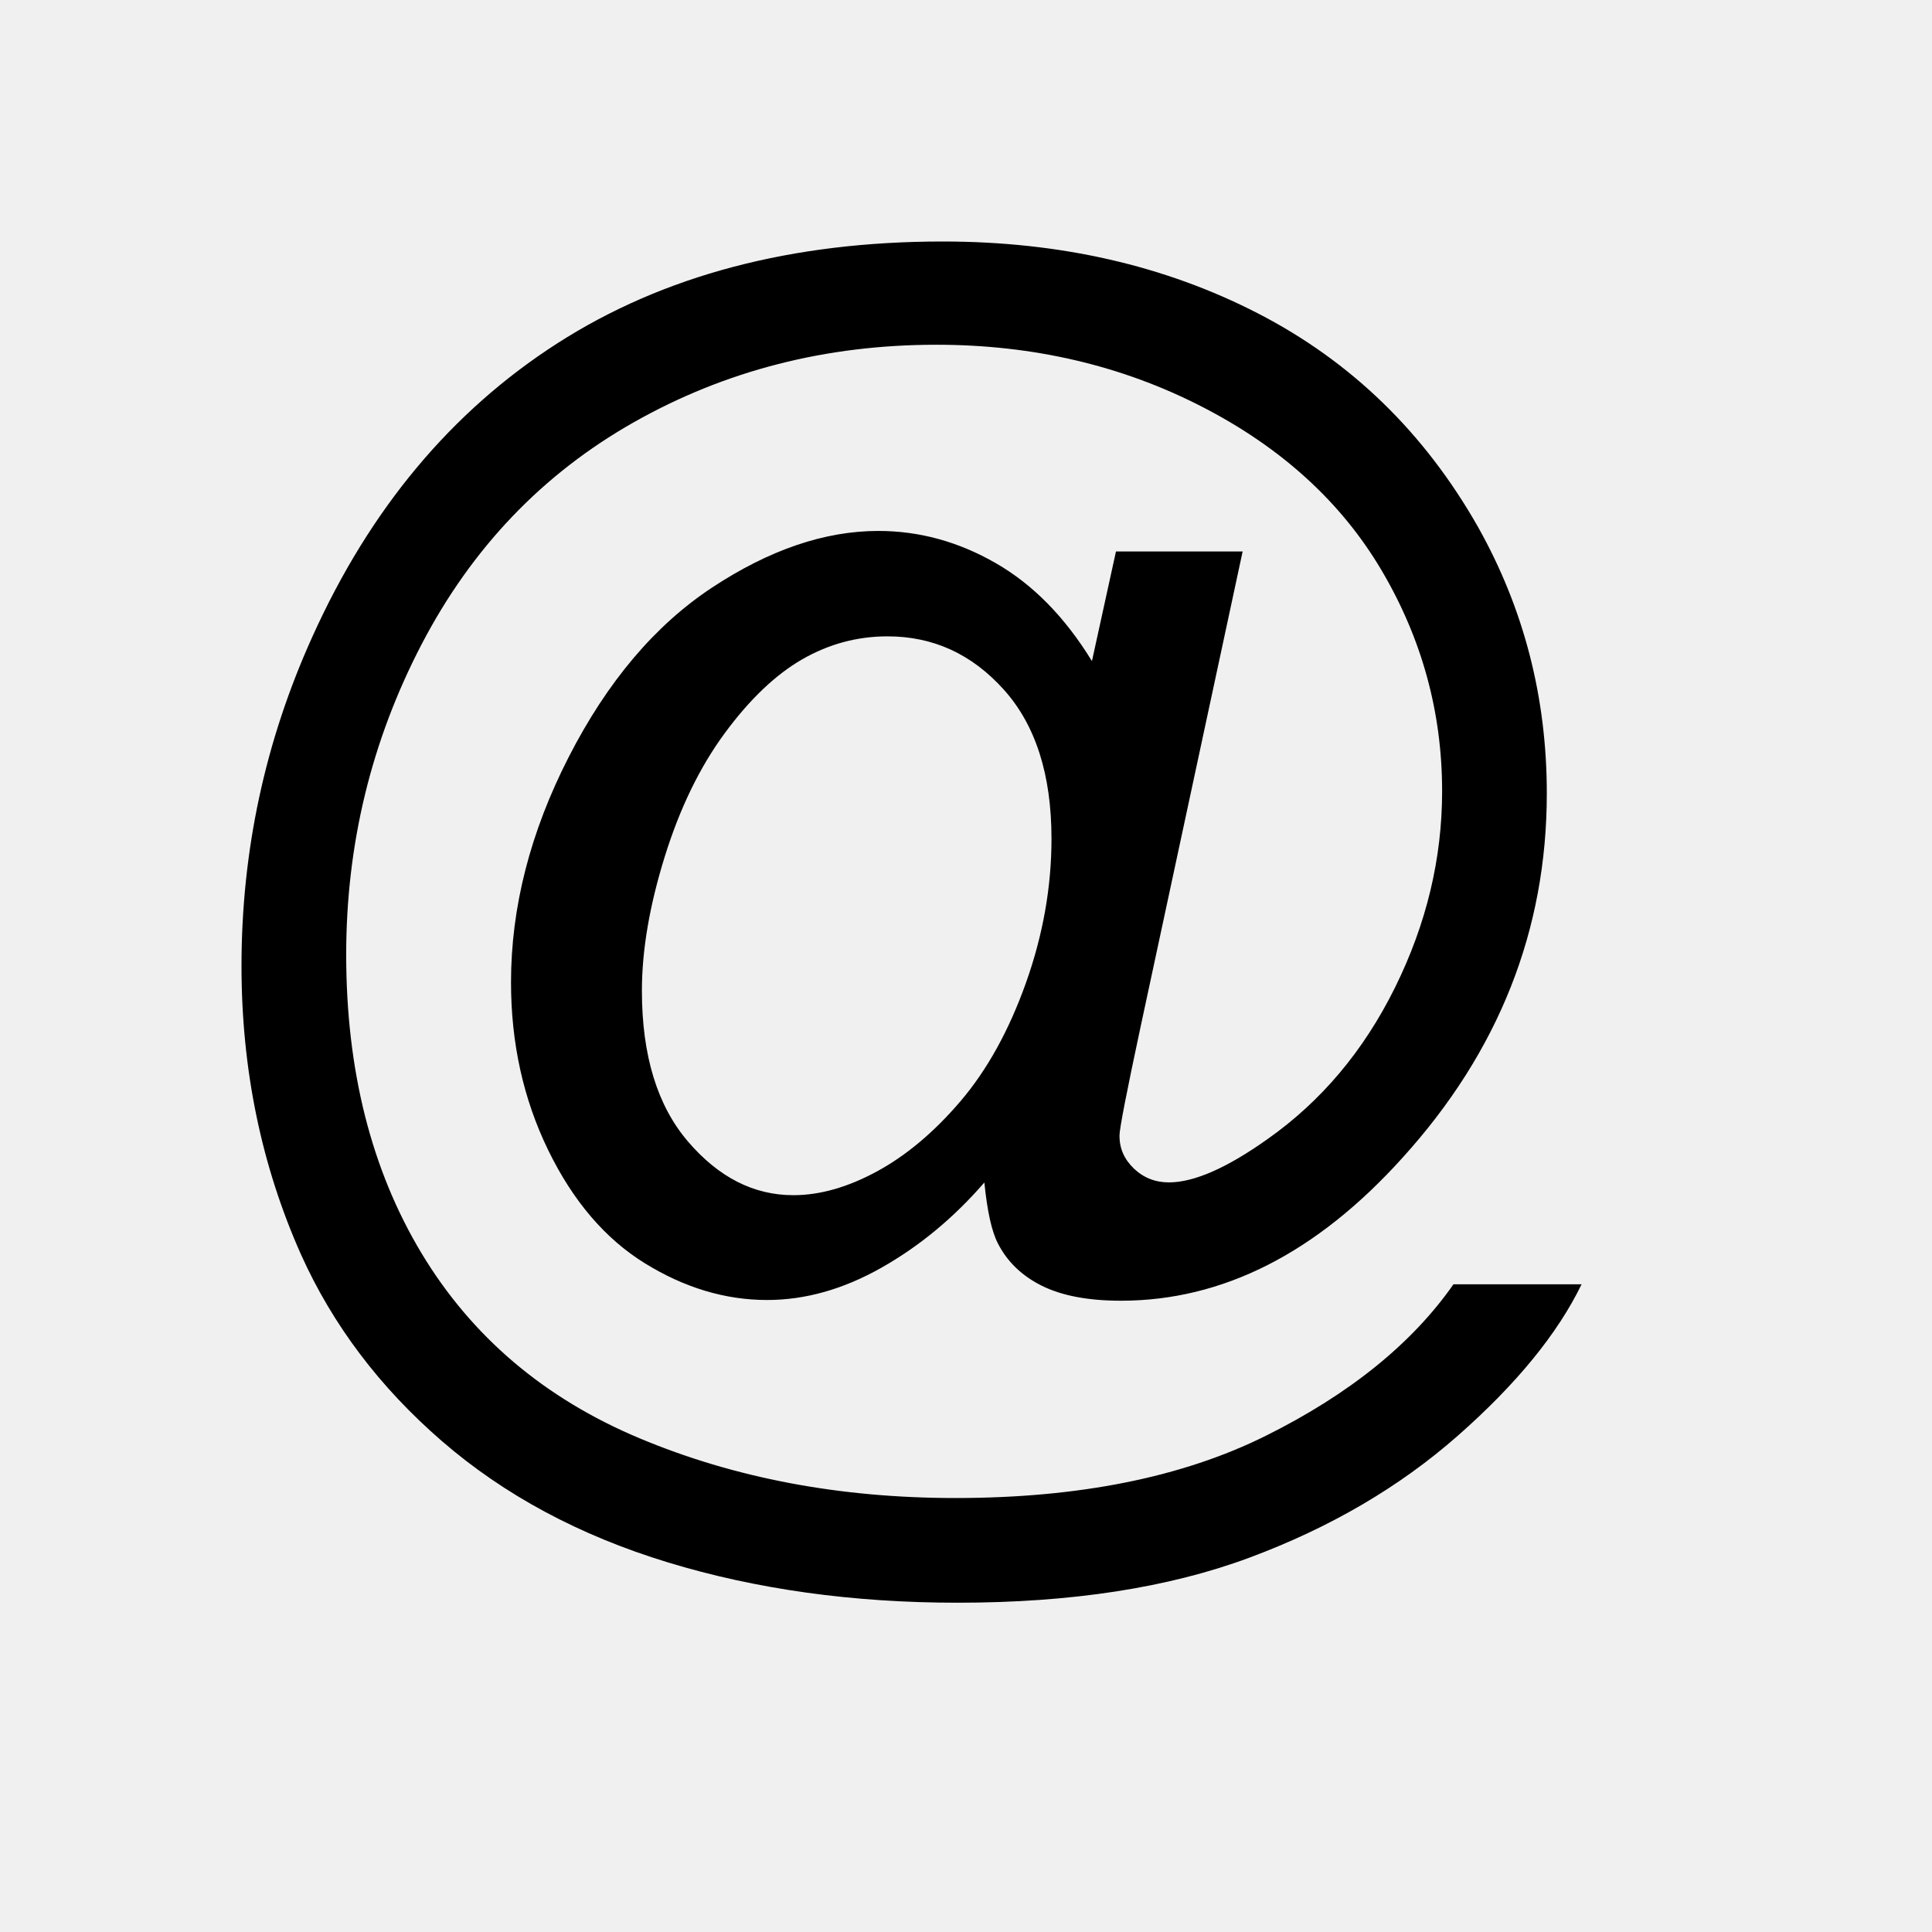
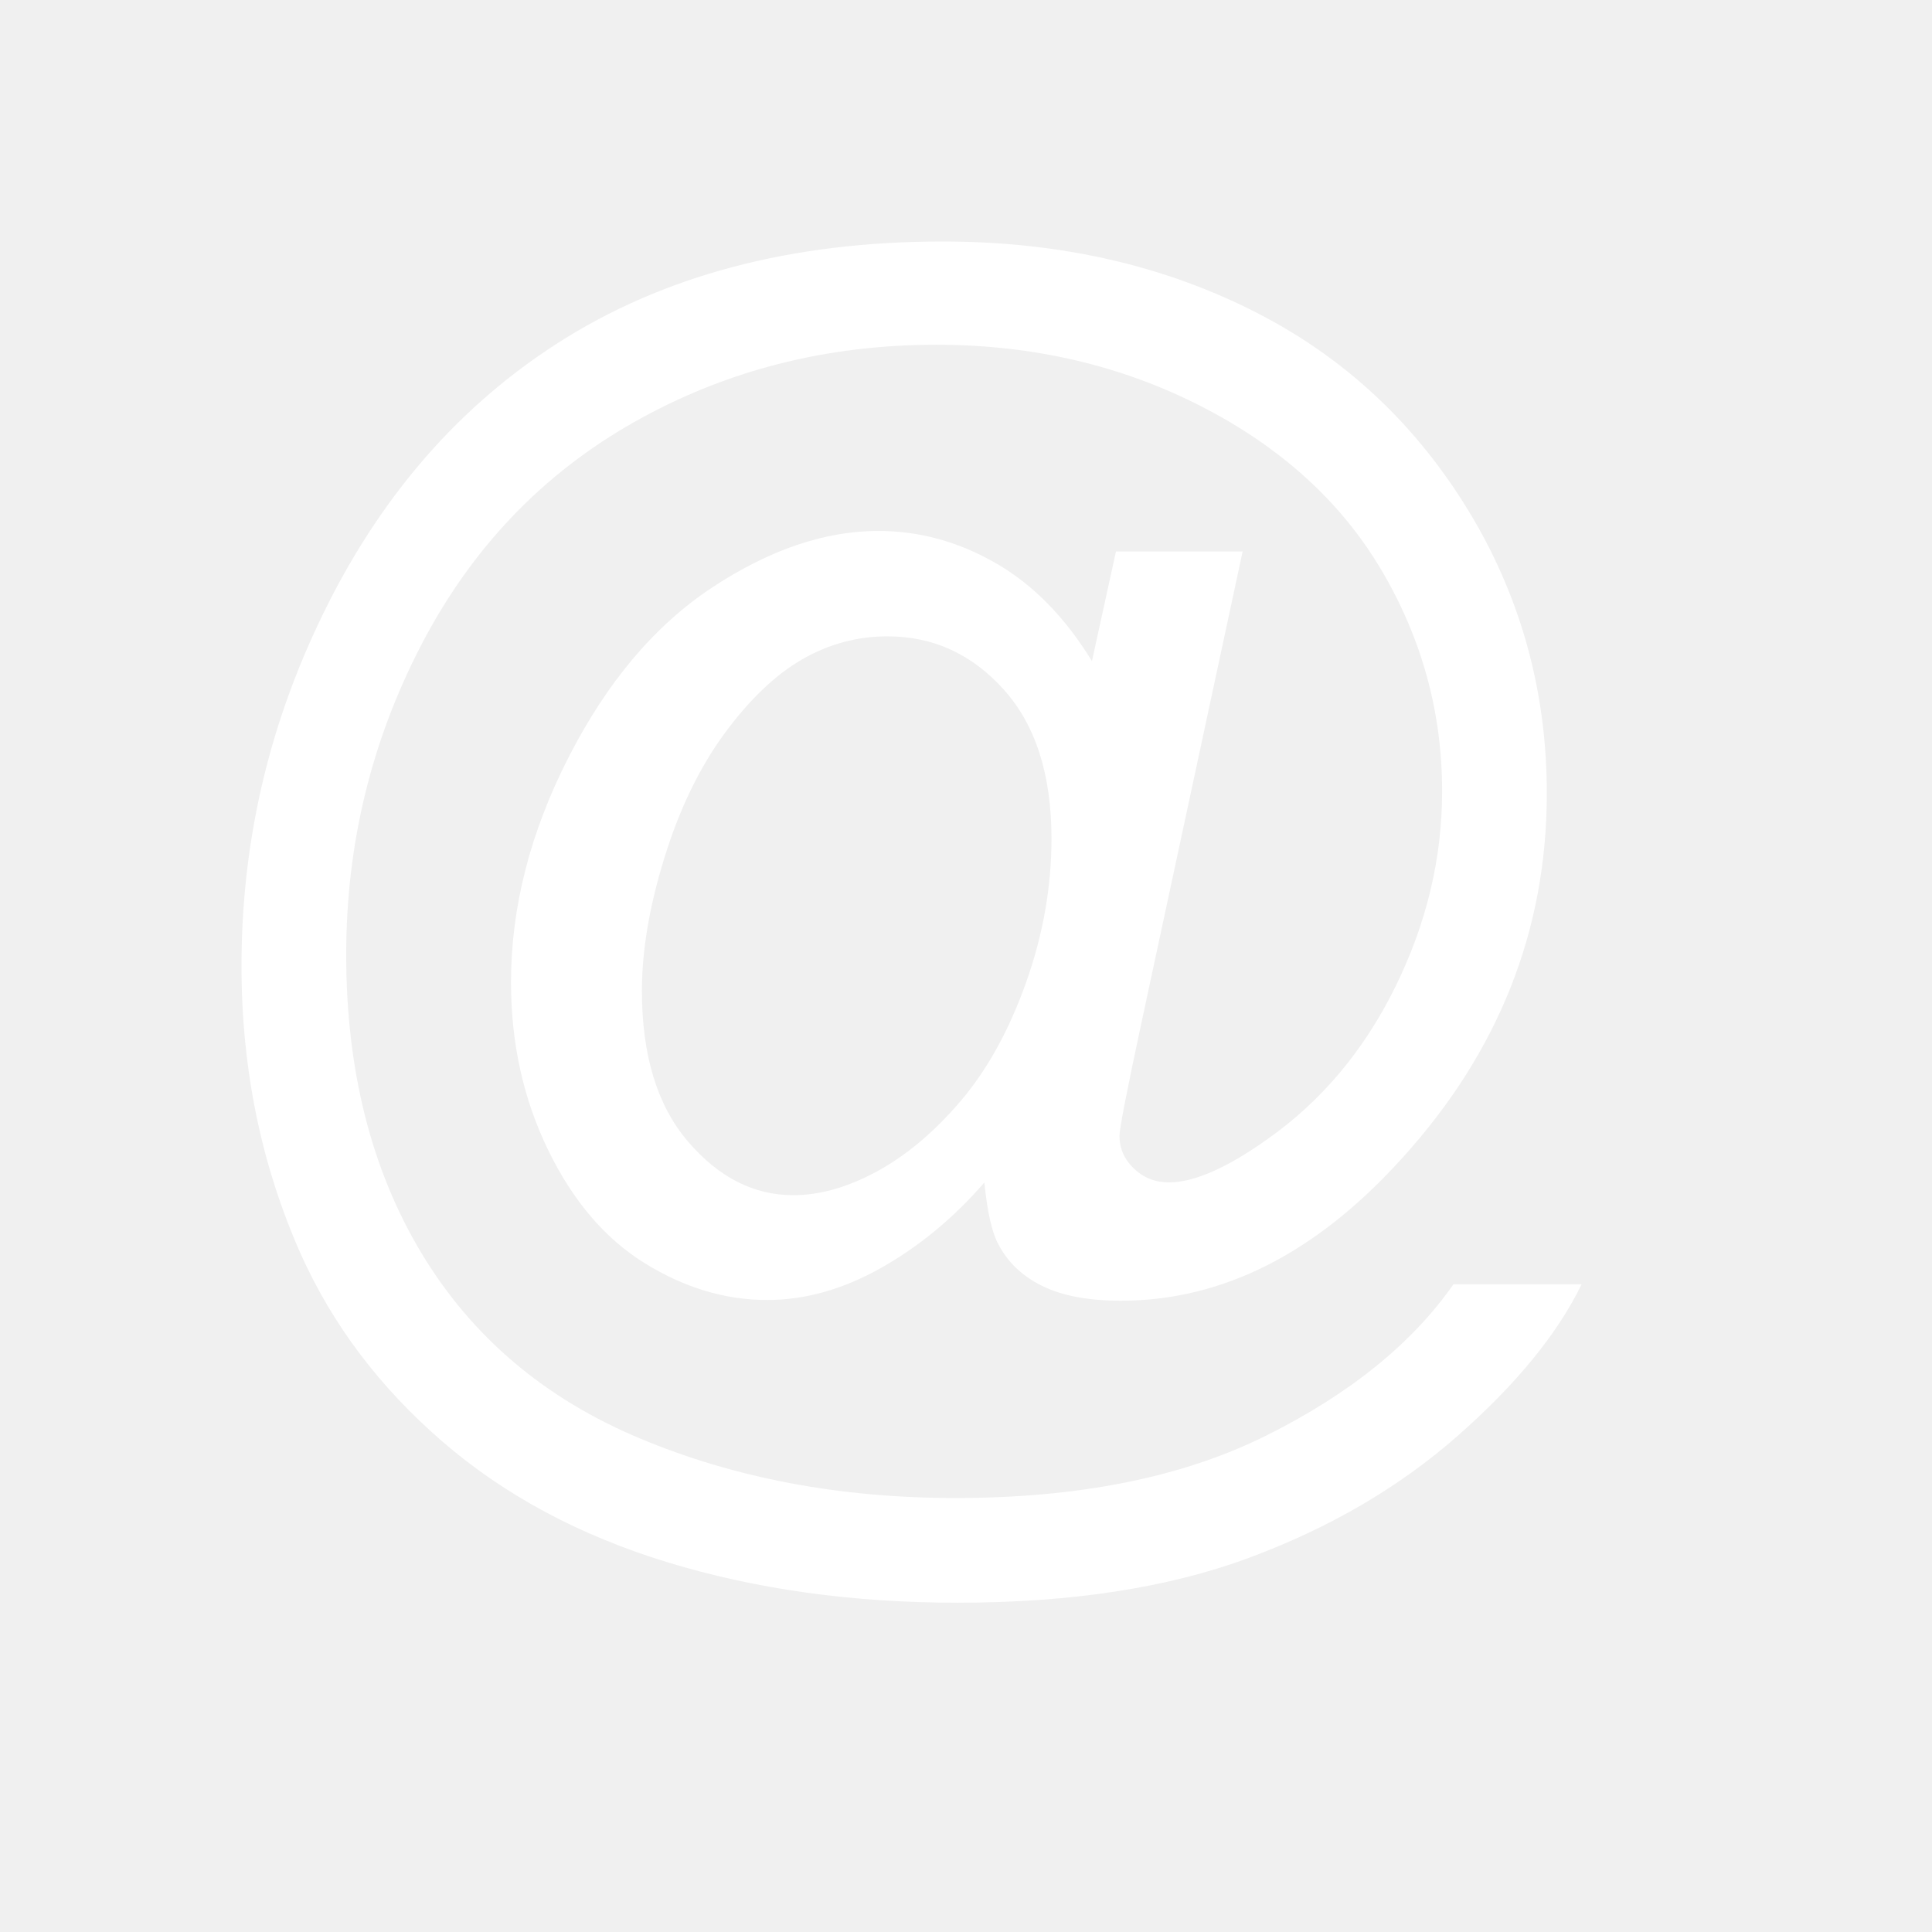
<svg xmlns="http://www.w3.org/2000/svg" version="1.1" id="Icon" x="0px" y="0px" width="16px" height="16px" viewBox="0 0 16 16" enable-background="new 0 0 16 16" xml:space="preserve">
  <g>
-     <path d="M8.152,9.793c-0.254,0.293-0.538,0.528-0.853,0.706s-0.63,0.267-0.946,0.267c-0.348,0-0.686-0.102-1.014-0.305   s-0.595-0.516-0.8-0.938S4.232,8.639,4.232,8.135c0-0.621,0.159-1.243,0.478-1.866s0.714-1.091,1.187-1.403   s0.932-0.469,1.377-0.469c0.34,0,0.664,0.089,0.973,0.267C8.555,4.841,8.82,5.111,9.043,5.475l0.199-0.908h1.049L9.447,8.498   C9.33,9.045,9.271,9.348,9.271,9.406c0,0.105,0.04,0.196,0.12,0.272s0.177,0.114,0.29,0.114c0.207,0,0.479-0.119,0.814-0.357   c0.445-0.313,0.798-0.731,1.058-1.257s0.39-1.067,0.39-1.626c0-0.652-0.167-1.262-0.501-1.828s-0.832-1.02-1.494-1.359   s-1.394-0.51-2.194-0.51c-0.914,0-1.749,0.214-2.505,0.642s-1.342,1.041-1.758,1.84S2.867,6.992,2.867,7.906   c0,0.957,0.208,1.781,0.624,2.473c0.416,0.691,1.018,1.202,1.805,1.532s1.659,0.495,2.616,0.495c1.023,0,1.881-0.172,2.572-0.516   s1.209-0.762,1.553-1.254h1.061c-0.199,0.41-0.541,0.828-1.025,1.254s-1.061,0.763-1.729,1.011s-1.473,0.372-2.414,0.372   c-0.867,0-1.667-0.111-2.399-0.334s-1.356-0.558-1.872-1.005s-0.904-0.962-1.166-1.544C2.164,9.652,2,8.855,2,8   c0-0.953,0.195-1.861,0.586-2.725c0.477-1.059,1.153-1.869,2.03-2.432S6.557,2,7.807,2c0.969,0,1.839,0.198,2.61,0.595   s1.38,0.987,1.825,1.772c0.379,0.676,0.568,1.41,0.568,2.203c0,1.133-0.398,2.139-1.195,3.018   c-0.711,0.789-1.488,1.184-2.332,1.184c-0.27,0-0.487-0.041-0.653-0.123s-0.288-0.199-0.366-0.352   C8.213,10.199,8.176,10.031,8.152,9.793z M5.316,8.205c0,0.535,0.127,0.951,0.381,1.248S6.242,9.898,6.57,9.898   c0.219,0,0.449-0.065,0.691-0.196s0.474-0.325,0.694-0.583s0.401-0.585,0.542-0.981s0.211-0.794,0.211-1.192   c0-0.531-0.132-0.943-0.396-1.236S7.729,5.27,7.35,5.27c-0.25,0-0.485,0.063-0.706,0.19S6.209,5.791,6.002,6.072   S5.629,6.695,5.504,7.098S5.316,7.869,5.316,8.205z" />
+     <path fill="#ffffff" d="M8.152,9.793c-0.254,0.293-0.538,0.528-0.853,0.706s-0.63,0.267-0.946,0.267c-0.348,0-0.686-0.102-1.014-0.305   s-0.595-0.516-0.8-0.938S4.232,8.639,4.232,8.135c0-0.621,0.159-1.243,0.478-1.866s0.714-1.091,1.187-1.403   s0.932-0.469,1.377-0.469c0.34,0,0.664,0.089,0.973,0.267C8.555,4.841,8.82,5.111,9.043,5.475l0.199-0.908h1.049L9.447,8.498   C9.33,9.045,9.271,9.348,9.271,9.406c0,0.105,0.04,0.196,0.12,0.272s0.177,0.114,0.29,0.114c0.207,0,0.479-0.119,0.814-0.357   c0.445-0.313,0.798-0.731,1.058-1.257s0.39-1.067,0.39-1.626c0-0.652-0.167-1.262-0.501-1.828s-0.832-1.02-1.494-1.359   s-1.394-0.51-2.194-0.51c-0.914,0-1.749,0.214-2.505,0.642s-1.342,1.041-1.758,1.84S2.867,6.992,2.867,7.906   c0,0.957,0.208,1.781,0.624,2.473c0.416,0.691,1.018,1.202,1.805,1.532s1.659,0.495,2.616,0.495c1.023,0,1.881-0.172,2.572-0.516   s1.209-0.762,1.553-1.254h1.061c-0.199,0.41-0.541,0.828-1.025,1.254s-1.061,0.763-1.729,1.011s-1.473,0.372-2.414,0.372   c-0.867,0-1.667-0.111-2.399-0.334s-1.356-0.558-1.872-1.005s-0.904-0.962-1.166-1.544C2.164,9.652,2,8.855,2,8   c0-0.953,0.195-1.861,0.586-2.725c0.477-1.059,1.153-1.869,2.03-2.432S6.557,2,7.807,2c0.969,0,1.839,0.198,2.61,0.595   s1.38,0.987,1.825,1.772c0.379,0.676,0.568,1.41,0.568,2.203c0,1.133-0.398,2.139-1.195,3.018   c-0.711,0.789-1.488,1.184-2.332,1.184c-0.27,0-0.487-0.041-0.653-0.123s-0.288-0.199-0.366-0.352   C8.213,10.199,8.176,10.031,8.152,9.793z M5.316,8.205c0,0.535,0.127,0.951,0.381,1.248S6.242,9.898,6.57,9.898   c0.219,0,0.449-0.065,0.691-0.196s0.474-0.325,0.694-0.583s0.401-0.585,0.542-0.981s0.211-0.794,0.211-1.192   c0-0.531-0.132-0.943-0.396-1.236S7.729,5.27,7.35,5.27c-0.25,0-0.485,0.063-0.706,0.19S6.209,5.791,6.002,6.072   S5.629,6.695,5.504,7.098S5.316,7.869,5.316,8.205z" />
  </g>
</svg>
